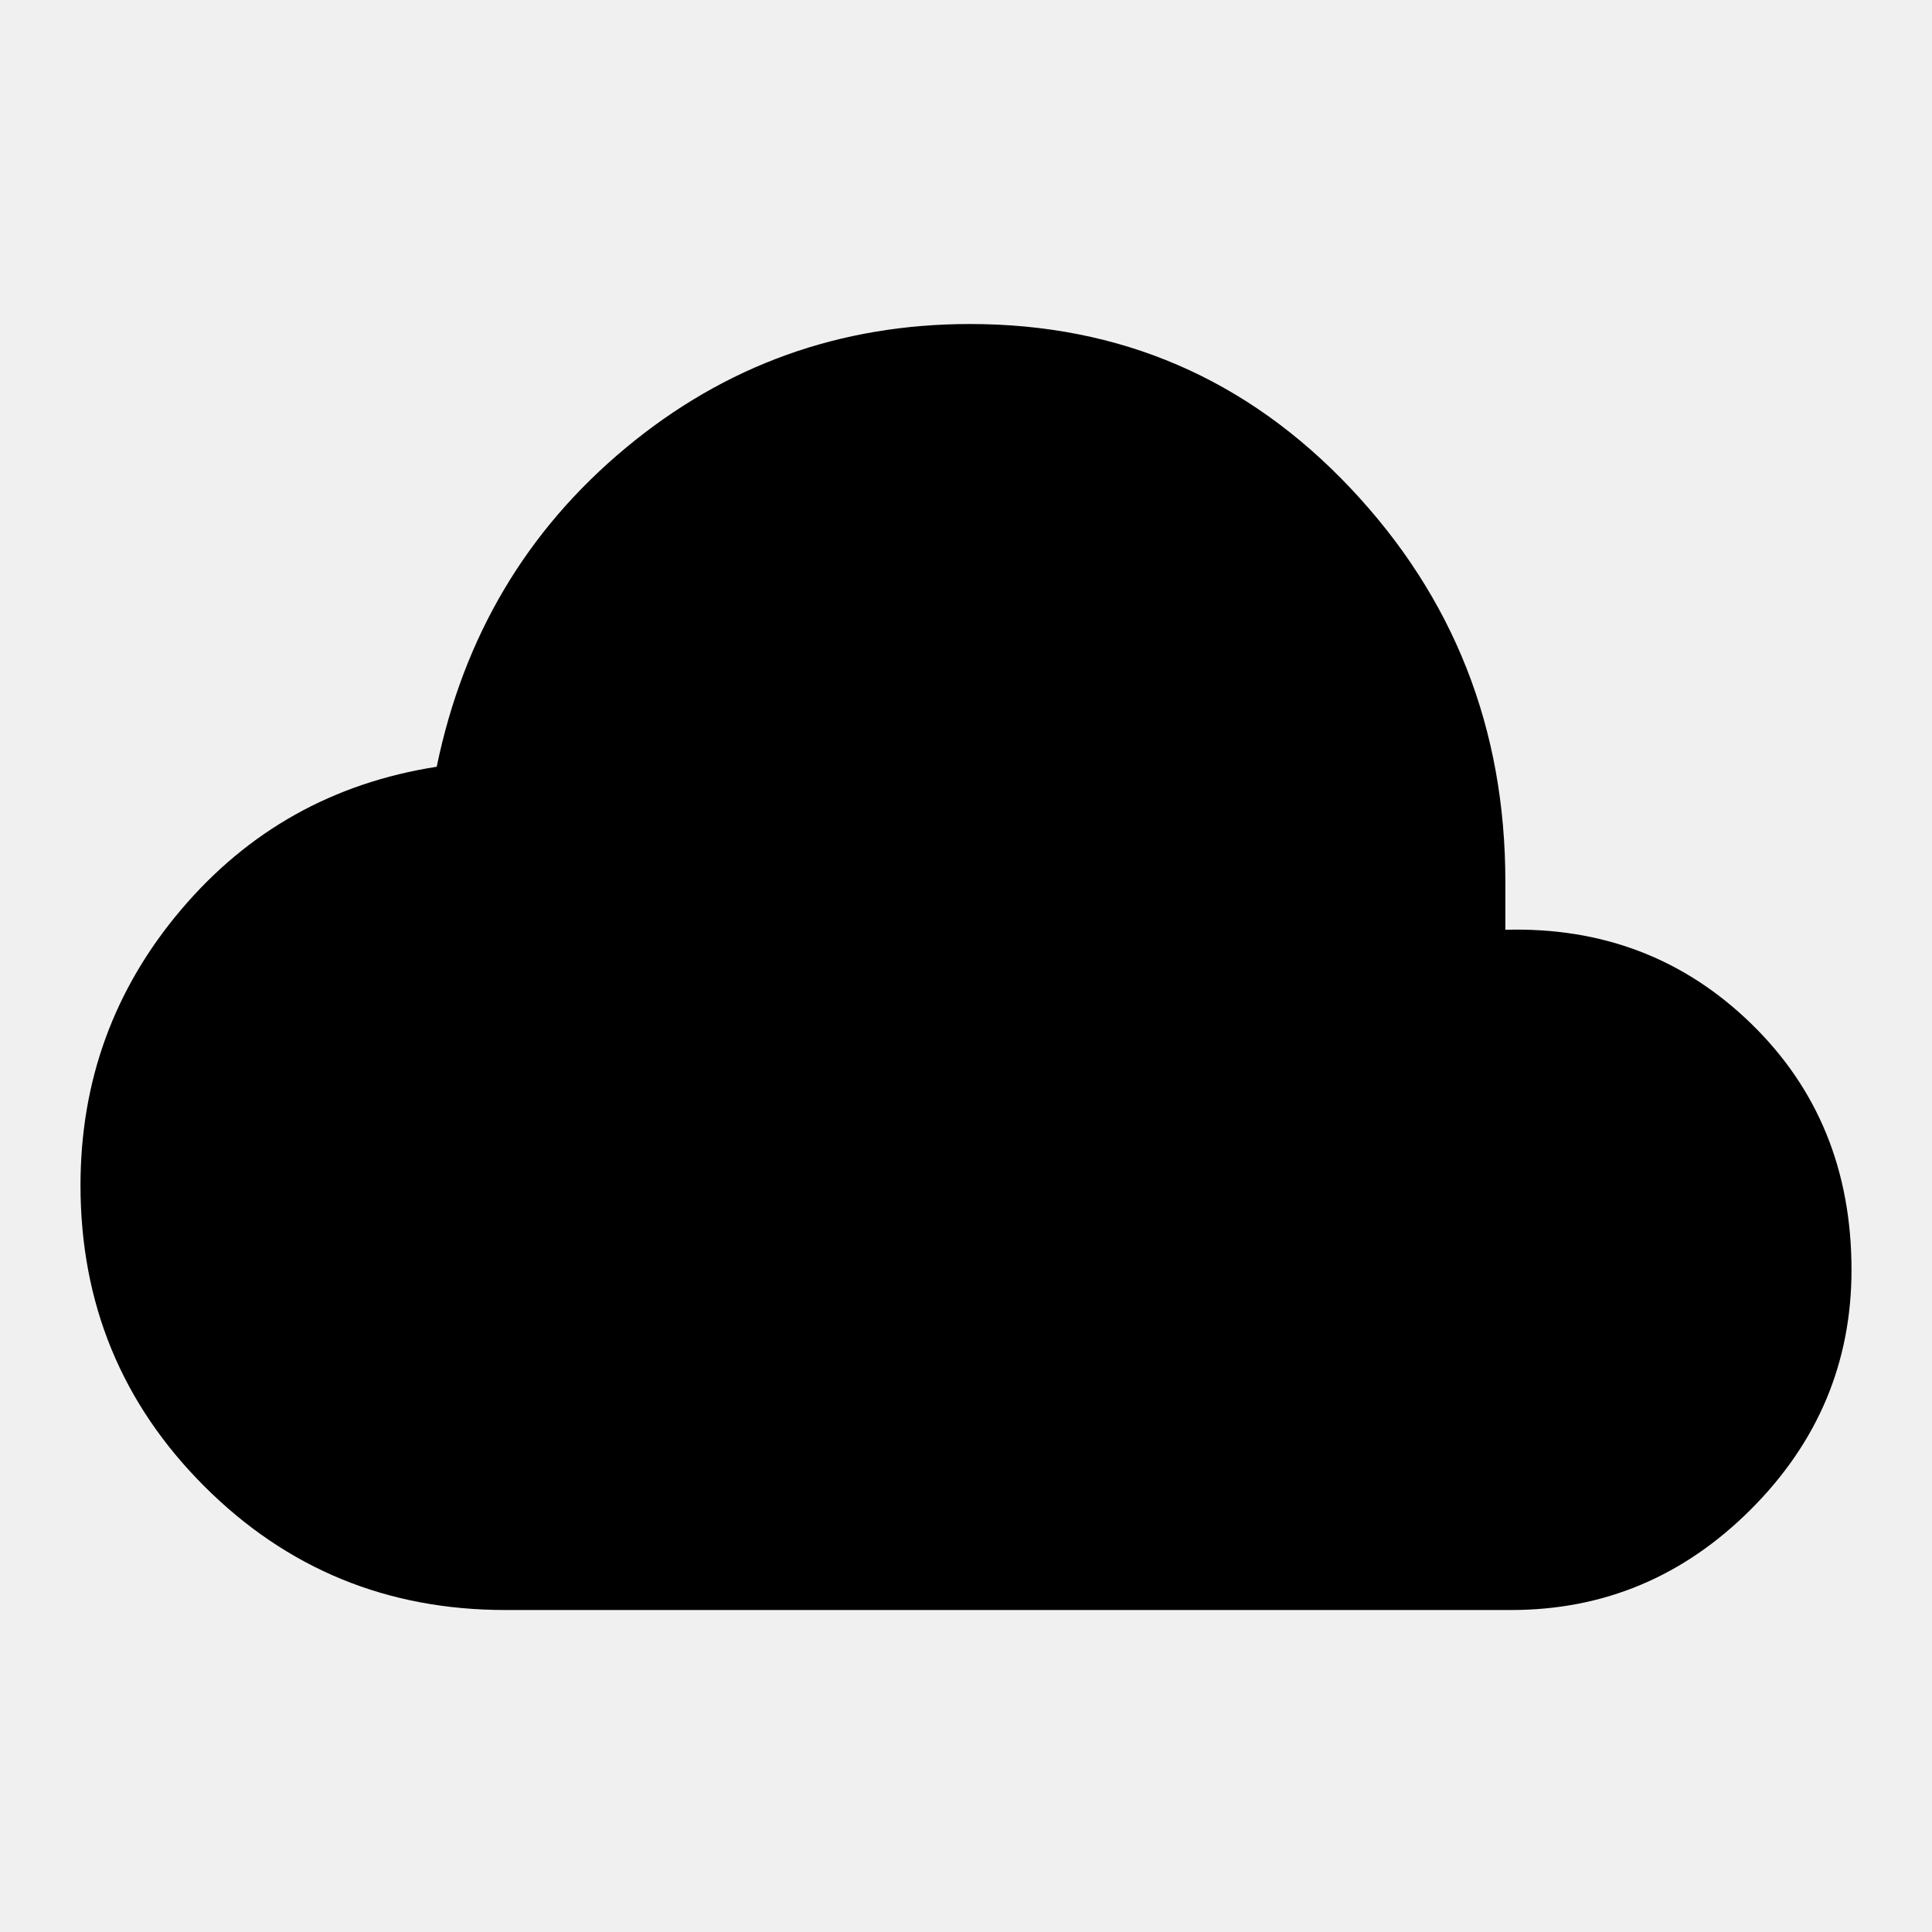
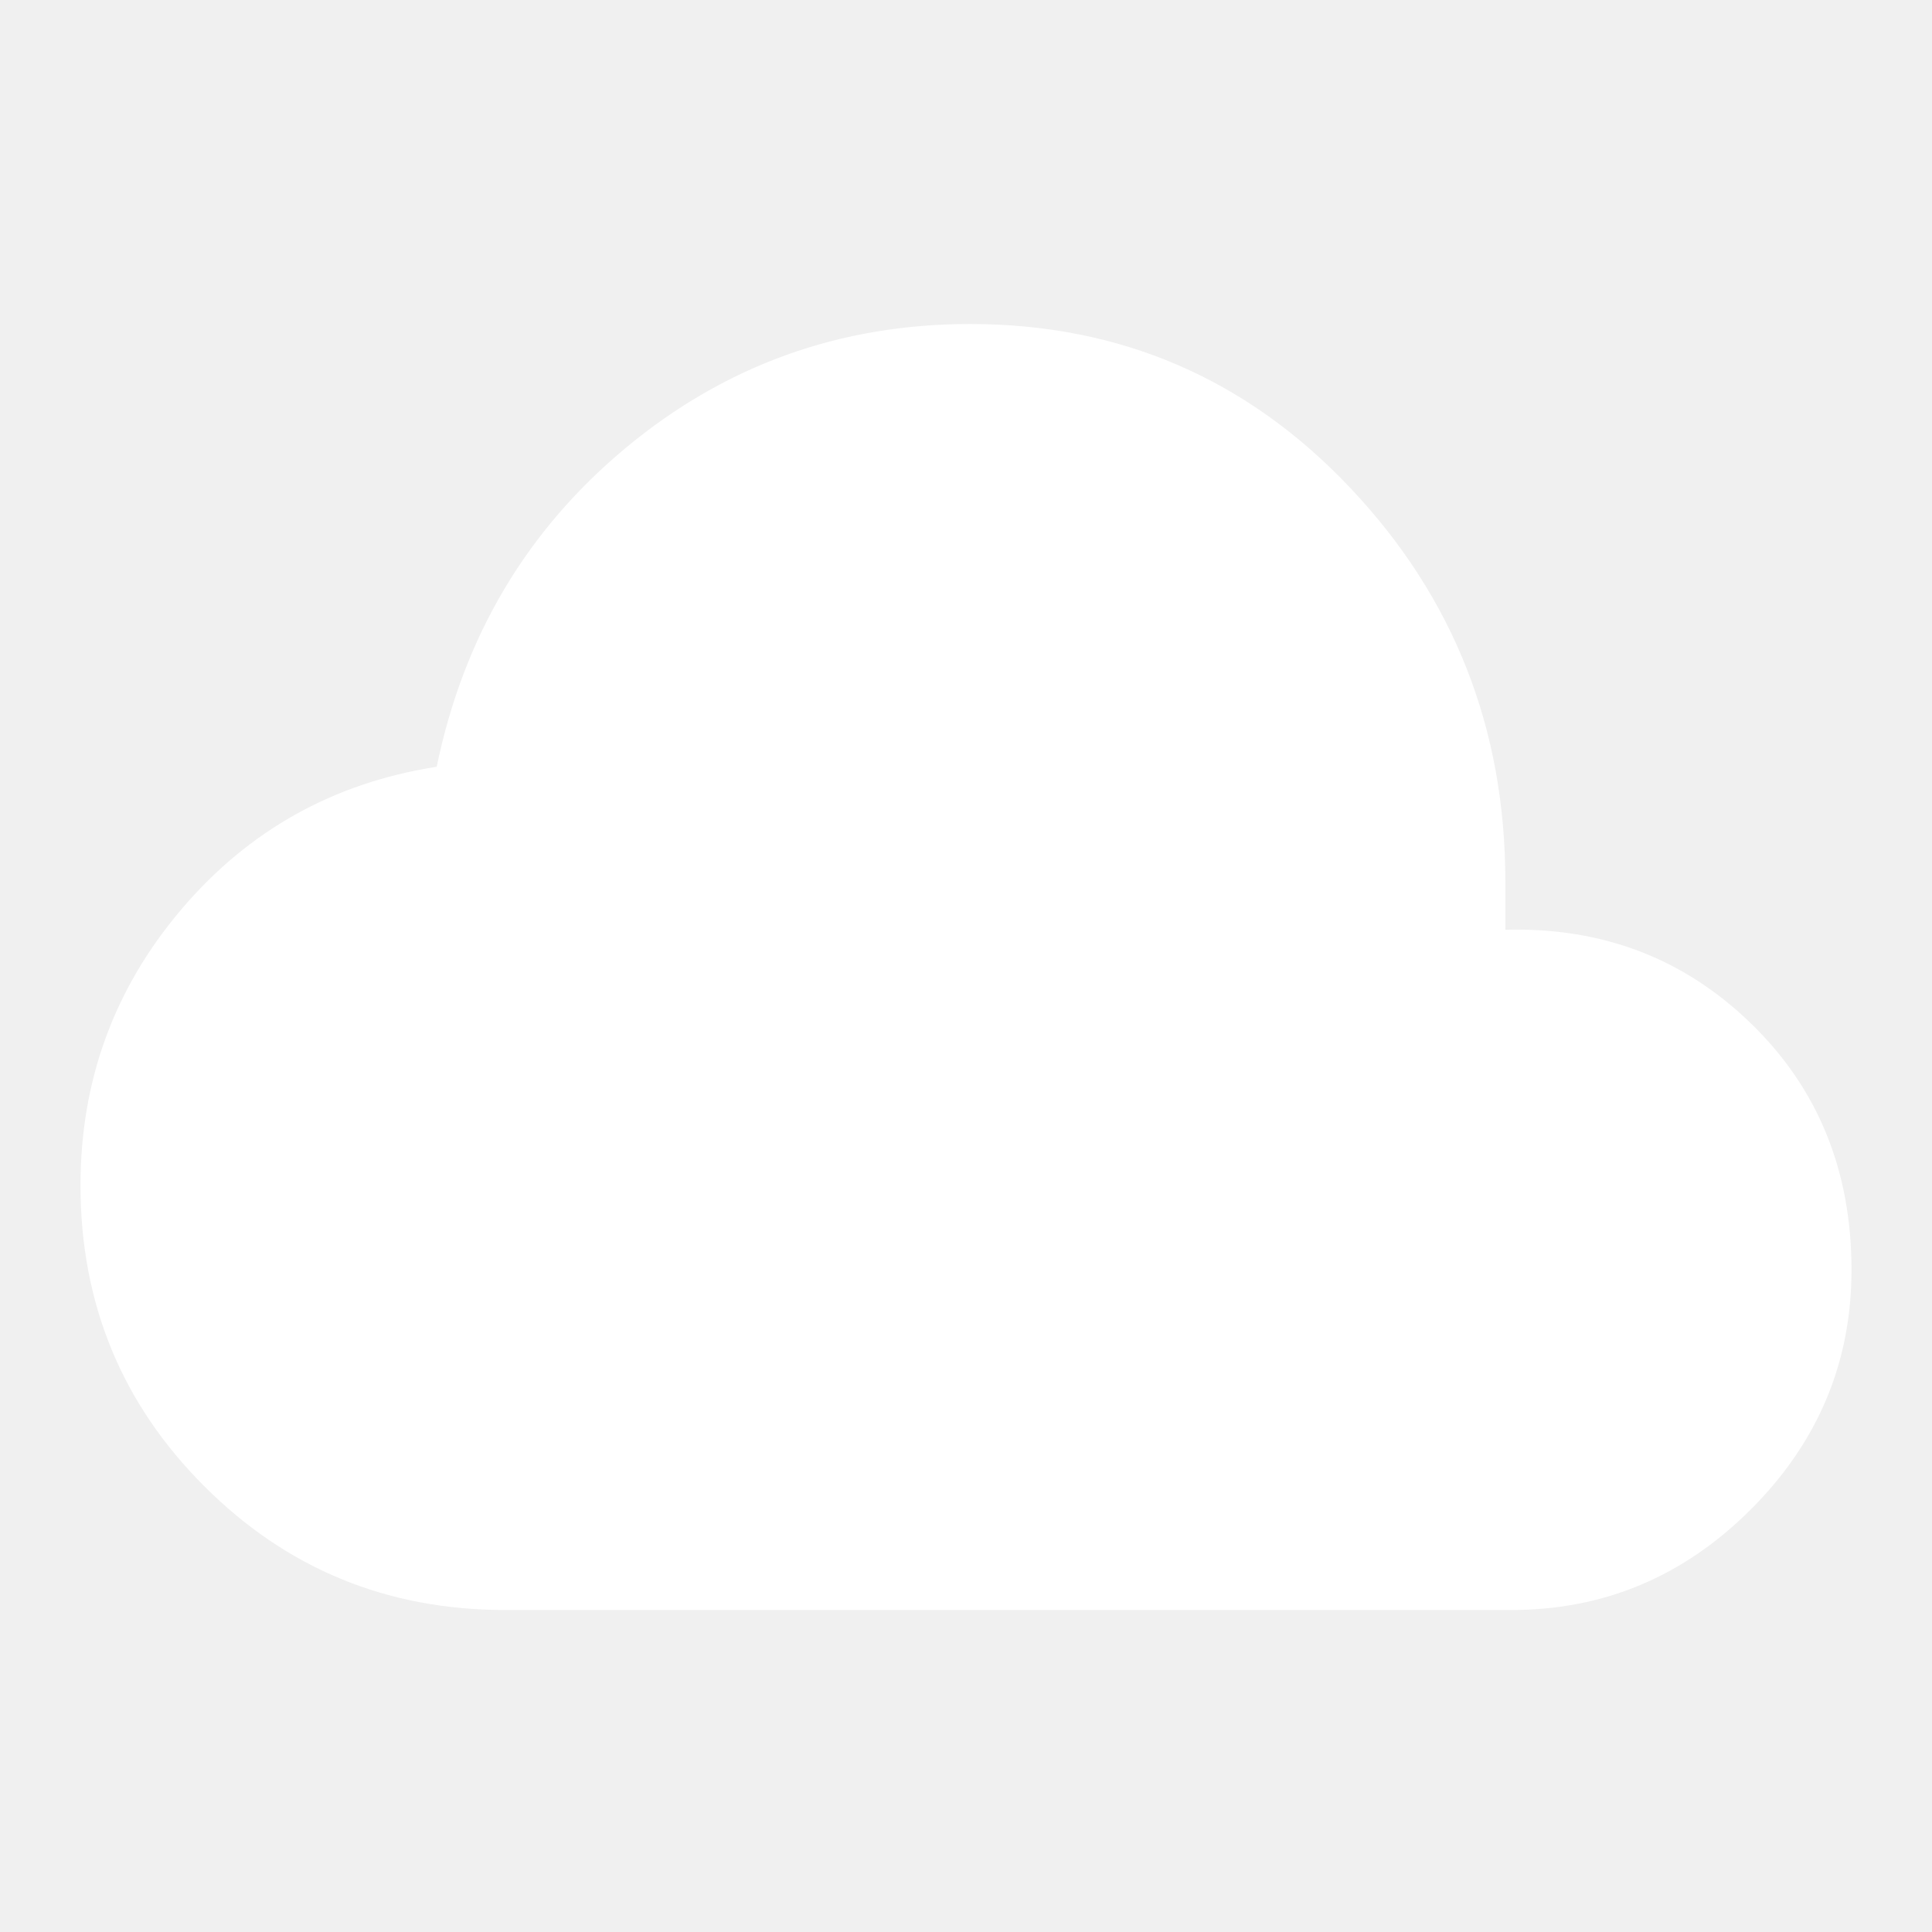
- <svg xmlns="http://www.w3.org/2000/svg" height="48" width="48">
+ <svg xmlns="http://www.w3.org/2000/svg" height="48" width="48" fill="#fff">
  <path d="M12.55 40q-4.4 0-7.475-3.075Q2 33.85 2 29.45q0-3.9 2.5-6.85 2.5-2.95 6.35-3.55 1-4.85 4.7-7.925T24.1 8.05q5.6 0 9.45 4.075Q37.4 16.2 37.4 21.9v1.2q3.6-.1 6.1 2.325Q46 27.85 46 31.55q0 3.45-2.5 5.95T37.55 40Z" />
</svg>
